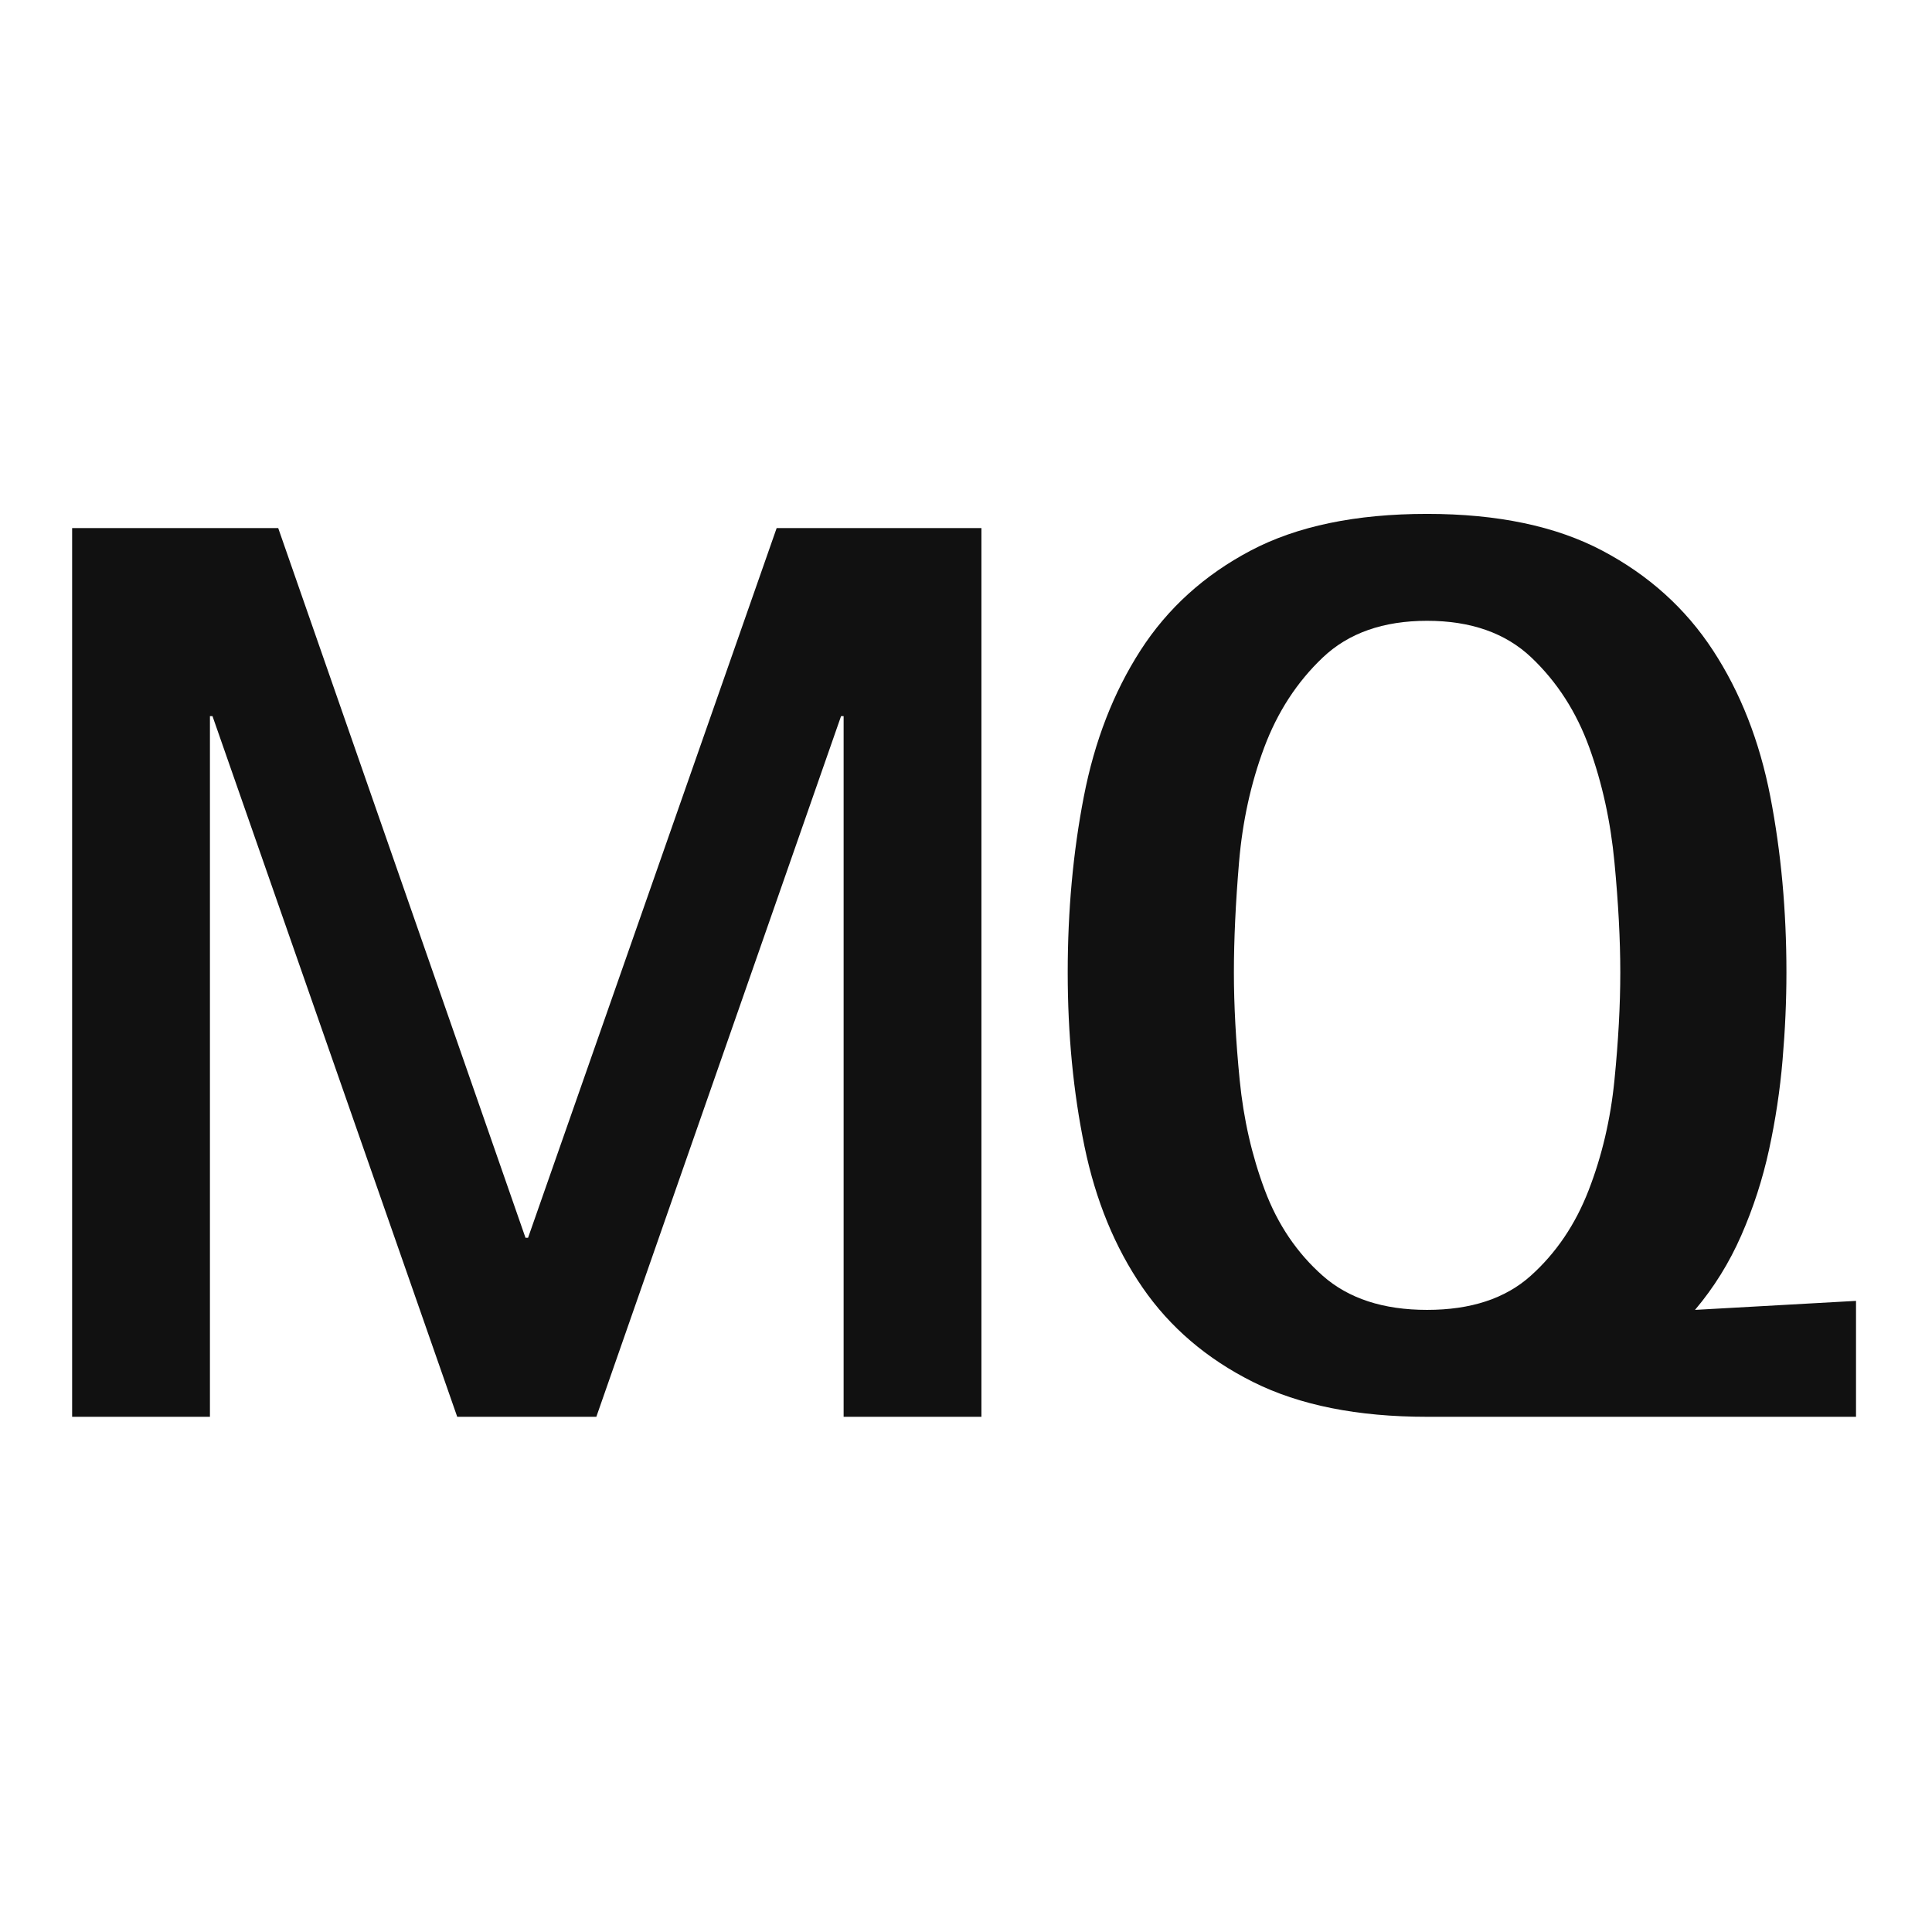
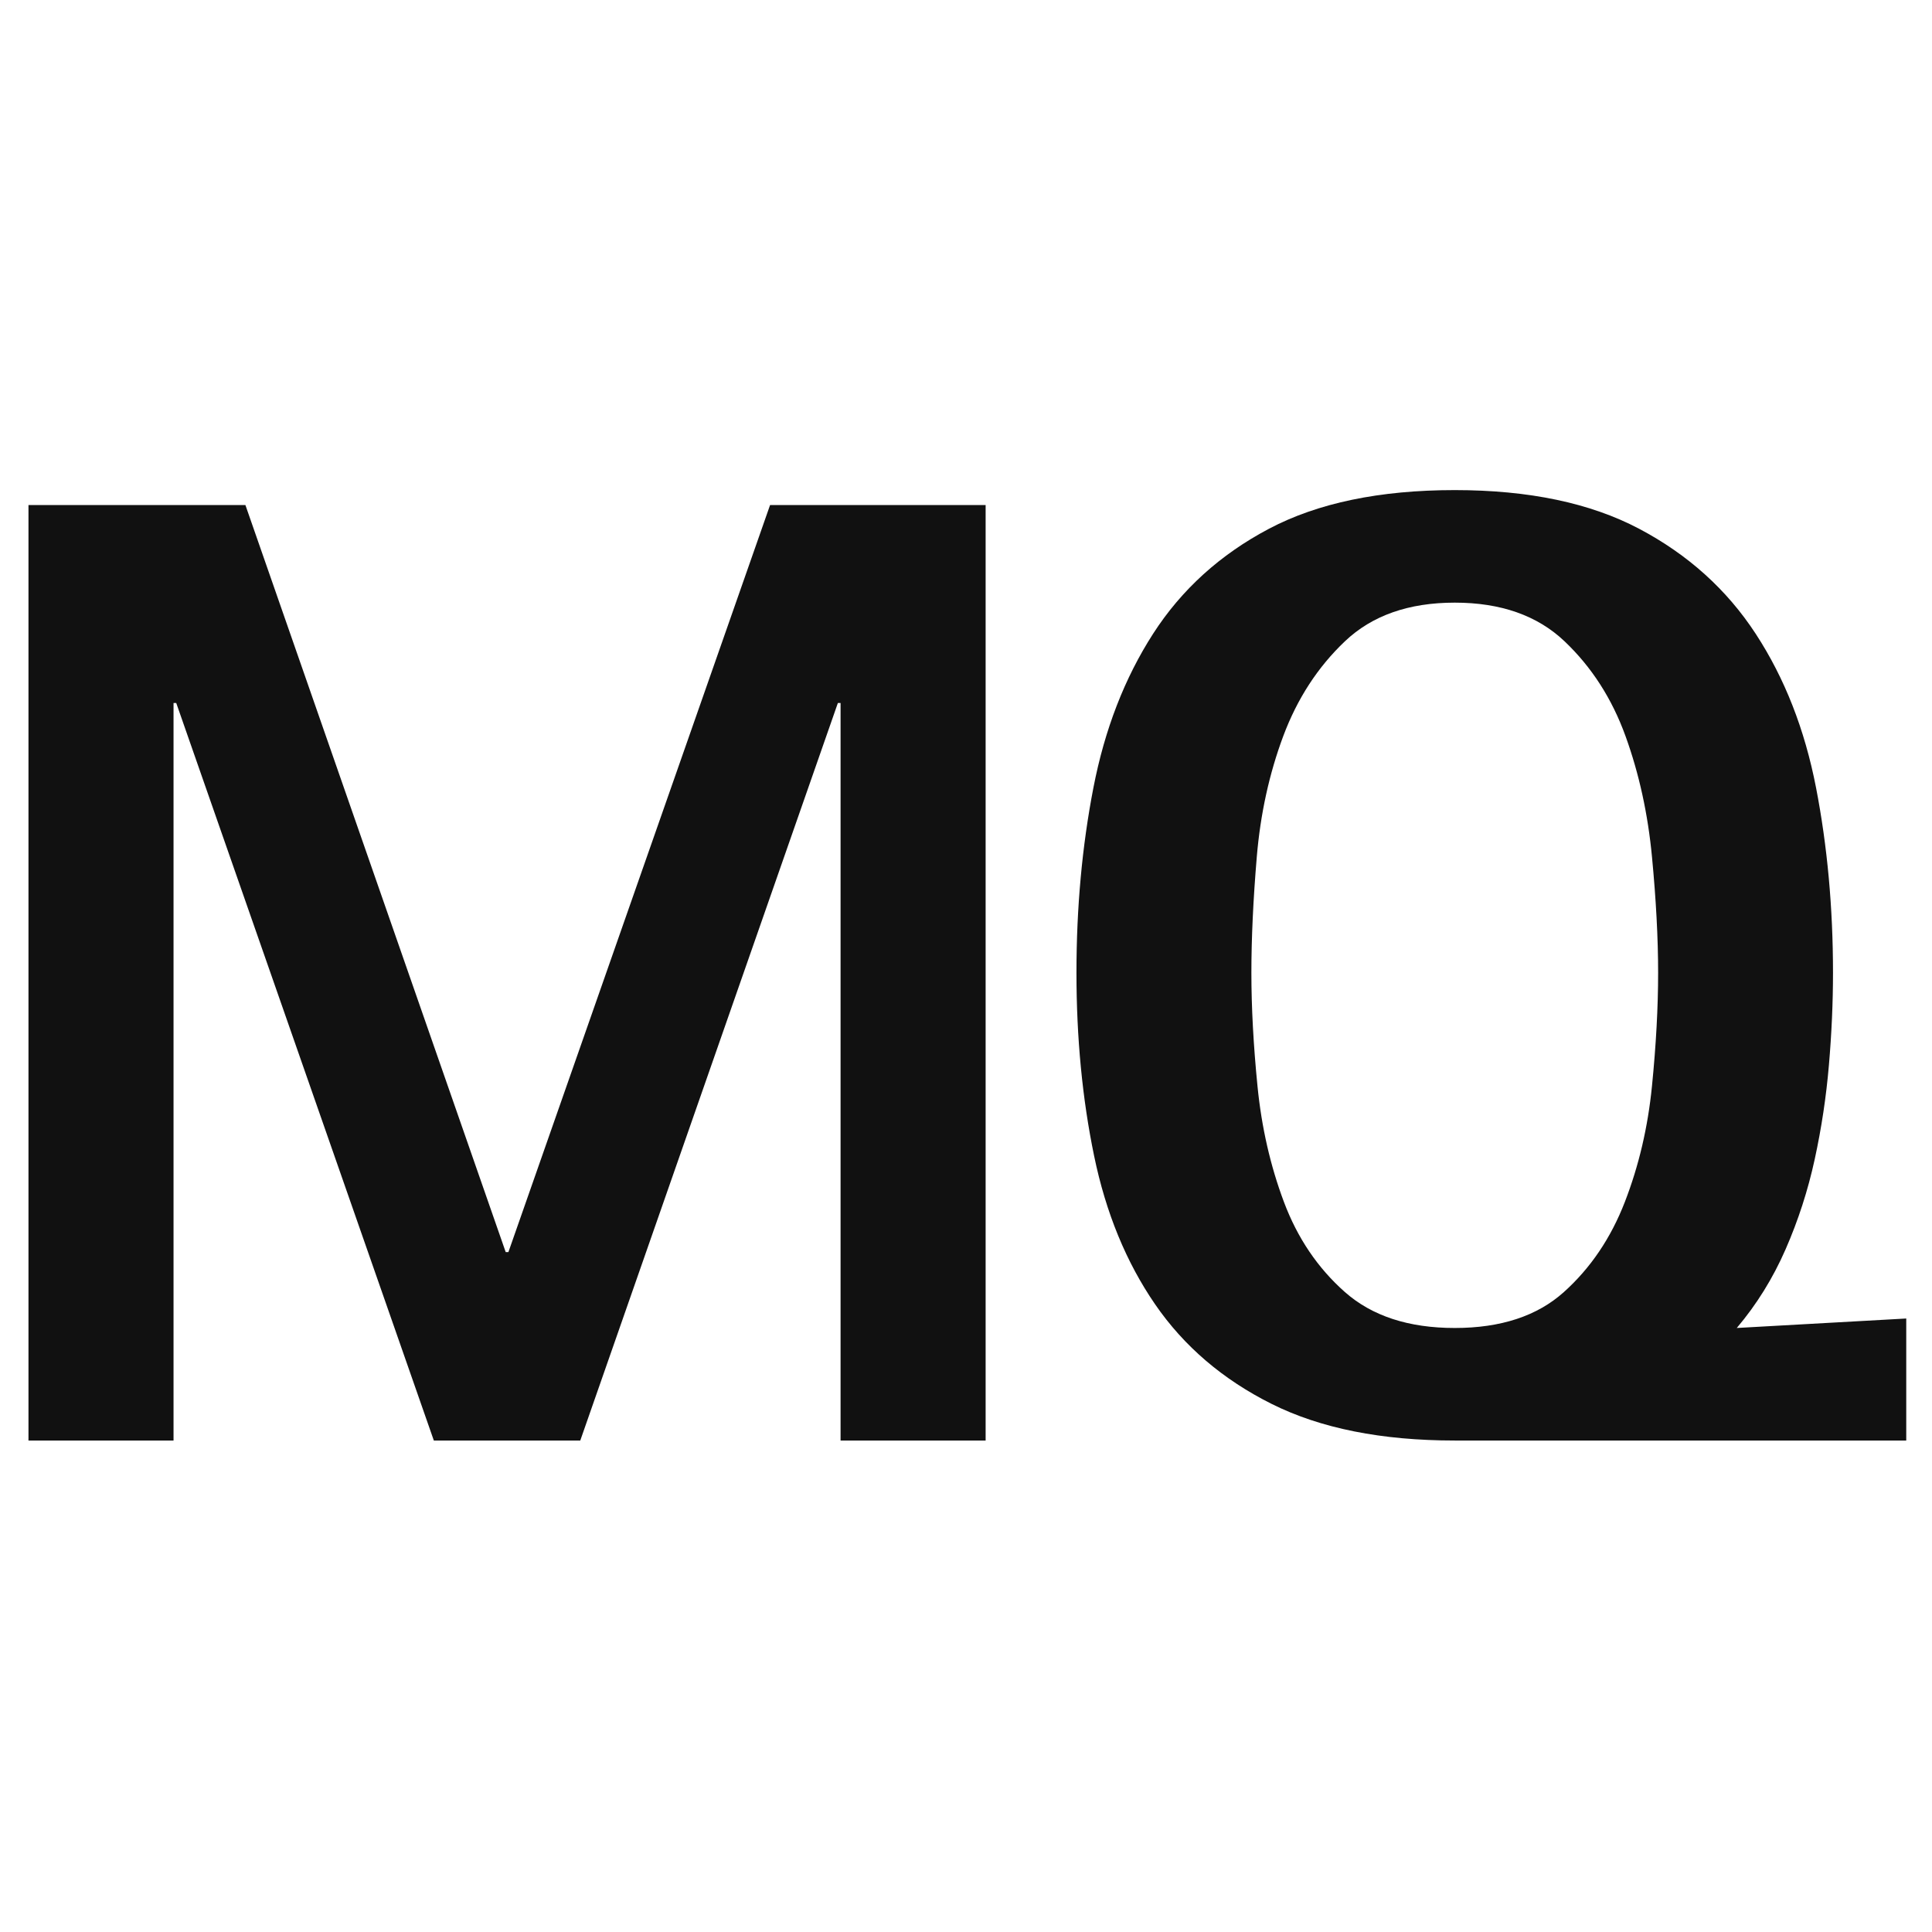
- <svg xmlns="http://www.w3.org/2000/svg" viewBox="463 388 600 600">
+ <svg xmlns="http://www.w3.org/2000/svg" viewBox="477 403 570 570">
  <path fill="#111111" transform="translate(456.1975,827.9999)" d="M 268.797 0 L 268.797 -217.594 L 268 -217.594 L 192 0 L 148.797 0 L 72.797 -217.594 L 72 -217.594 L 72 0 L 29.203 0 L 29.203 -276 L 93.203 -276 L 170 -55.594 L 170.797 -55.594 L 248 -276 L 311.594 -276 L 311.594 0 Z" />
  <path fill="#111111" transform="translate(776.9949,827.9999)" d="M 189.203 -138 C 189.203 -148.133 188.598 -159.535 187.391 -172.203 C 186.191 -184.867 183.594 -196.734 179.594 -207.797 C 175.594 -218.867 169.594 -228.203 161.594 -235.797 C 153.594 -243.398 142.797 -247.203 129.203 -247.203 C 115.598 -247.203 104.797 -243.398 96.797 -235.797 C 88.797 -228.203 82.727 -218.867 78.594 -207.797 C 74.469 -196.734 71.867 -184.867 70.797 -172.203 C 69.734 -159.535 69.203 -148.133 69.203 -138 C 69.203 -127.863 69.801 -116.727 71 -104.594 C 72.195 -92.469 74.797 -81.07 78.797 -70.406 C 82.797 -59.738 88.797 -50.867 96.797 -43.797 C 104.797 -36.734 115.598 -33.203 129.203 -33.203 C 142.797 -33.203 153.523 -36.734 161.391 -43.797 C 169.266 -50.867 175.266 -59.738 179.391 -70.406 C 183.523 -81.07 186.191 -92.469 187.391 -104.594 C 188.598 -116.727 189.203 -127.863 189.203 -138 Z M 129.203 0 C 107.598 0 89.594 -3.598 75.188 -10.797 C 60.789 -17.992 49.328 -27.789 40.797 -40.188 C 32.266 -52.594 26.266 -67.195 22.797 -84 C 19.328 -100.801 17.594 -118.801 17.594 -138 C 17.594 -157.195 19.258 -175.395 22.594 -192.594 C 25.926 -209.801 31.789 -224.938 40.188 -238 C 48.594 -251.062 59.992 -261.395 74.391 -269 C 88.797 -276.602 107.066 -280.406 129.203 -280.406 C 151.066 -280.406 169.195 -276.602 183.594 -269 C 198 -261.395 209.469 -251.062 218 -238 C 226.531 -224.938 232.461 -209.801 235.797 -192.594 C 239.129 -175.395 240.797 -157.195 240.797 -138 C 240.797 -129.195 240.395 -120.129 239.594 -110.797 C 238.801 -101.461 237.406 -92.195 235.406 -83 C 233.406 -73.801 230.535 -64.93 226.797 -56.391 C 223.066 -47.859 218.27 -40.129 212.406 -33.203 L 262.406 -36 L 262.406 0 Z" />
</svg>
